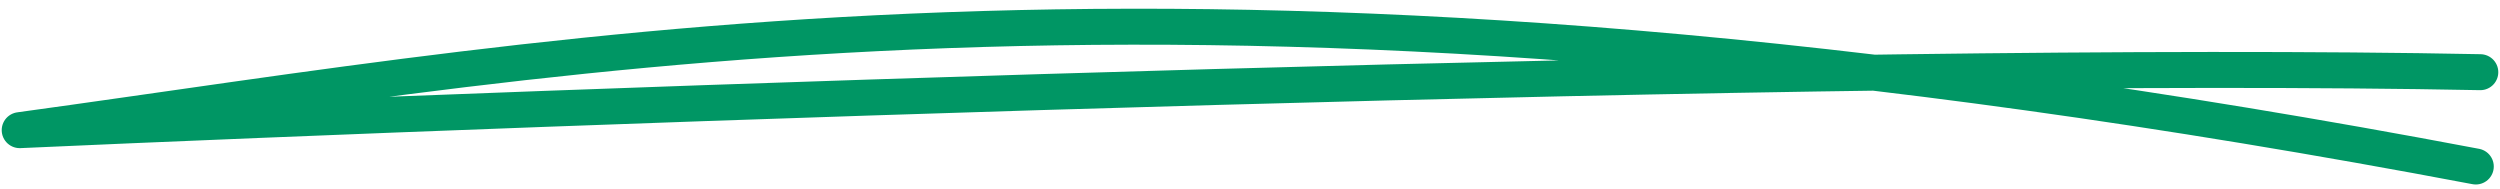
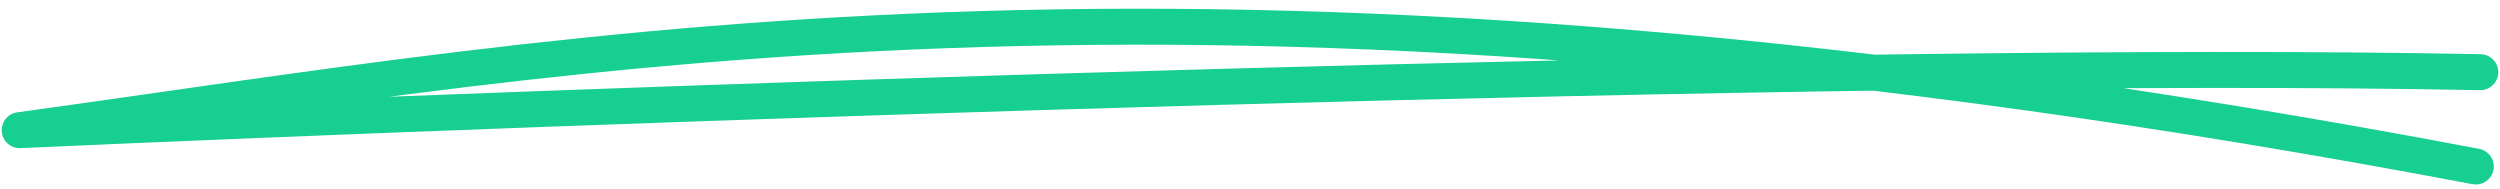
<svg xmlns="http://www.w3.org/2000/svg" width="278" height="21" viewBox="0 0 278 21" fill="none">
-   <path d="M275.308 18.515C133.926 -8.264 65.073 5.865 2.19 14.473C63.391 11.725 203.796 6.588 275.81 8.027" stroke="#009664" stroke-width="4" stroke-linecap="round" stroke-linejoin="round" />
+   <path d="M275.308 18.515C133.926 -8.264 65.073 5.865 2.19 14.473C63.391 11.725 203.796 6.588 275.81 8.027" stroke="#16CF91" stroke-width="4" stroke-linecap="round" stroke-linejoin="round" />
</svg>
